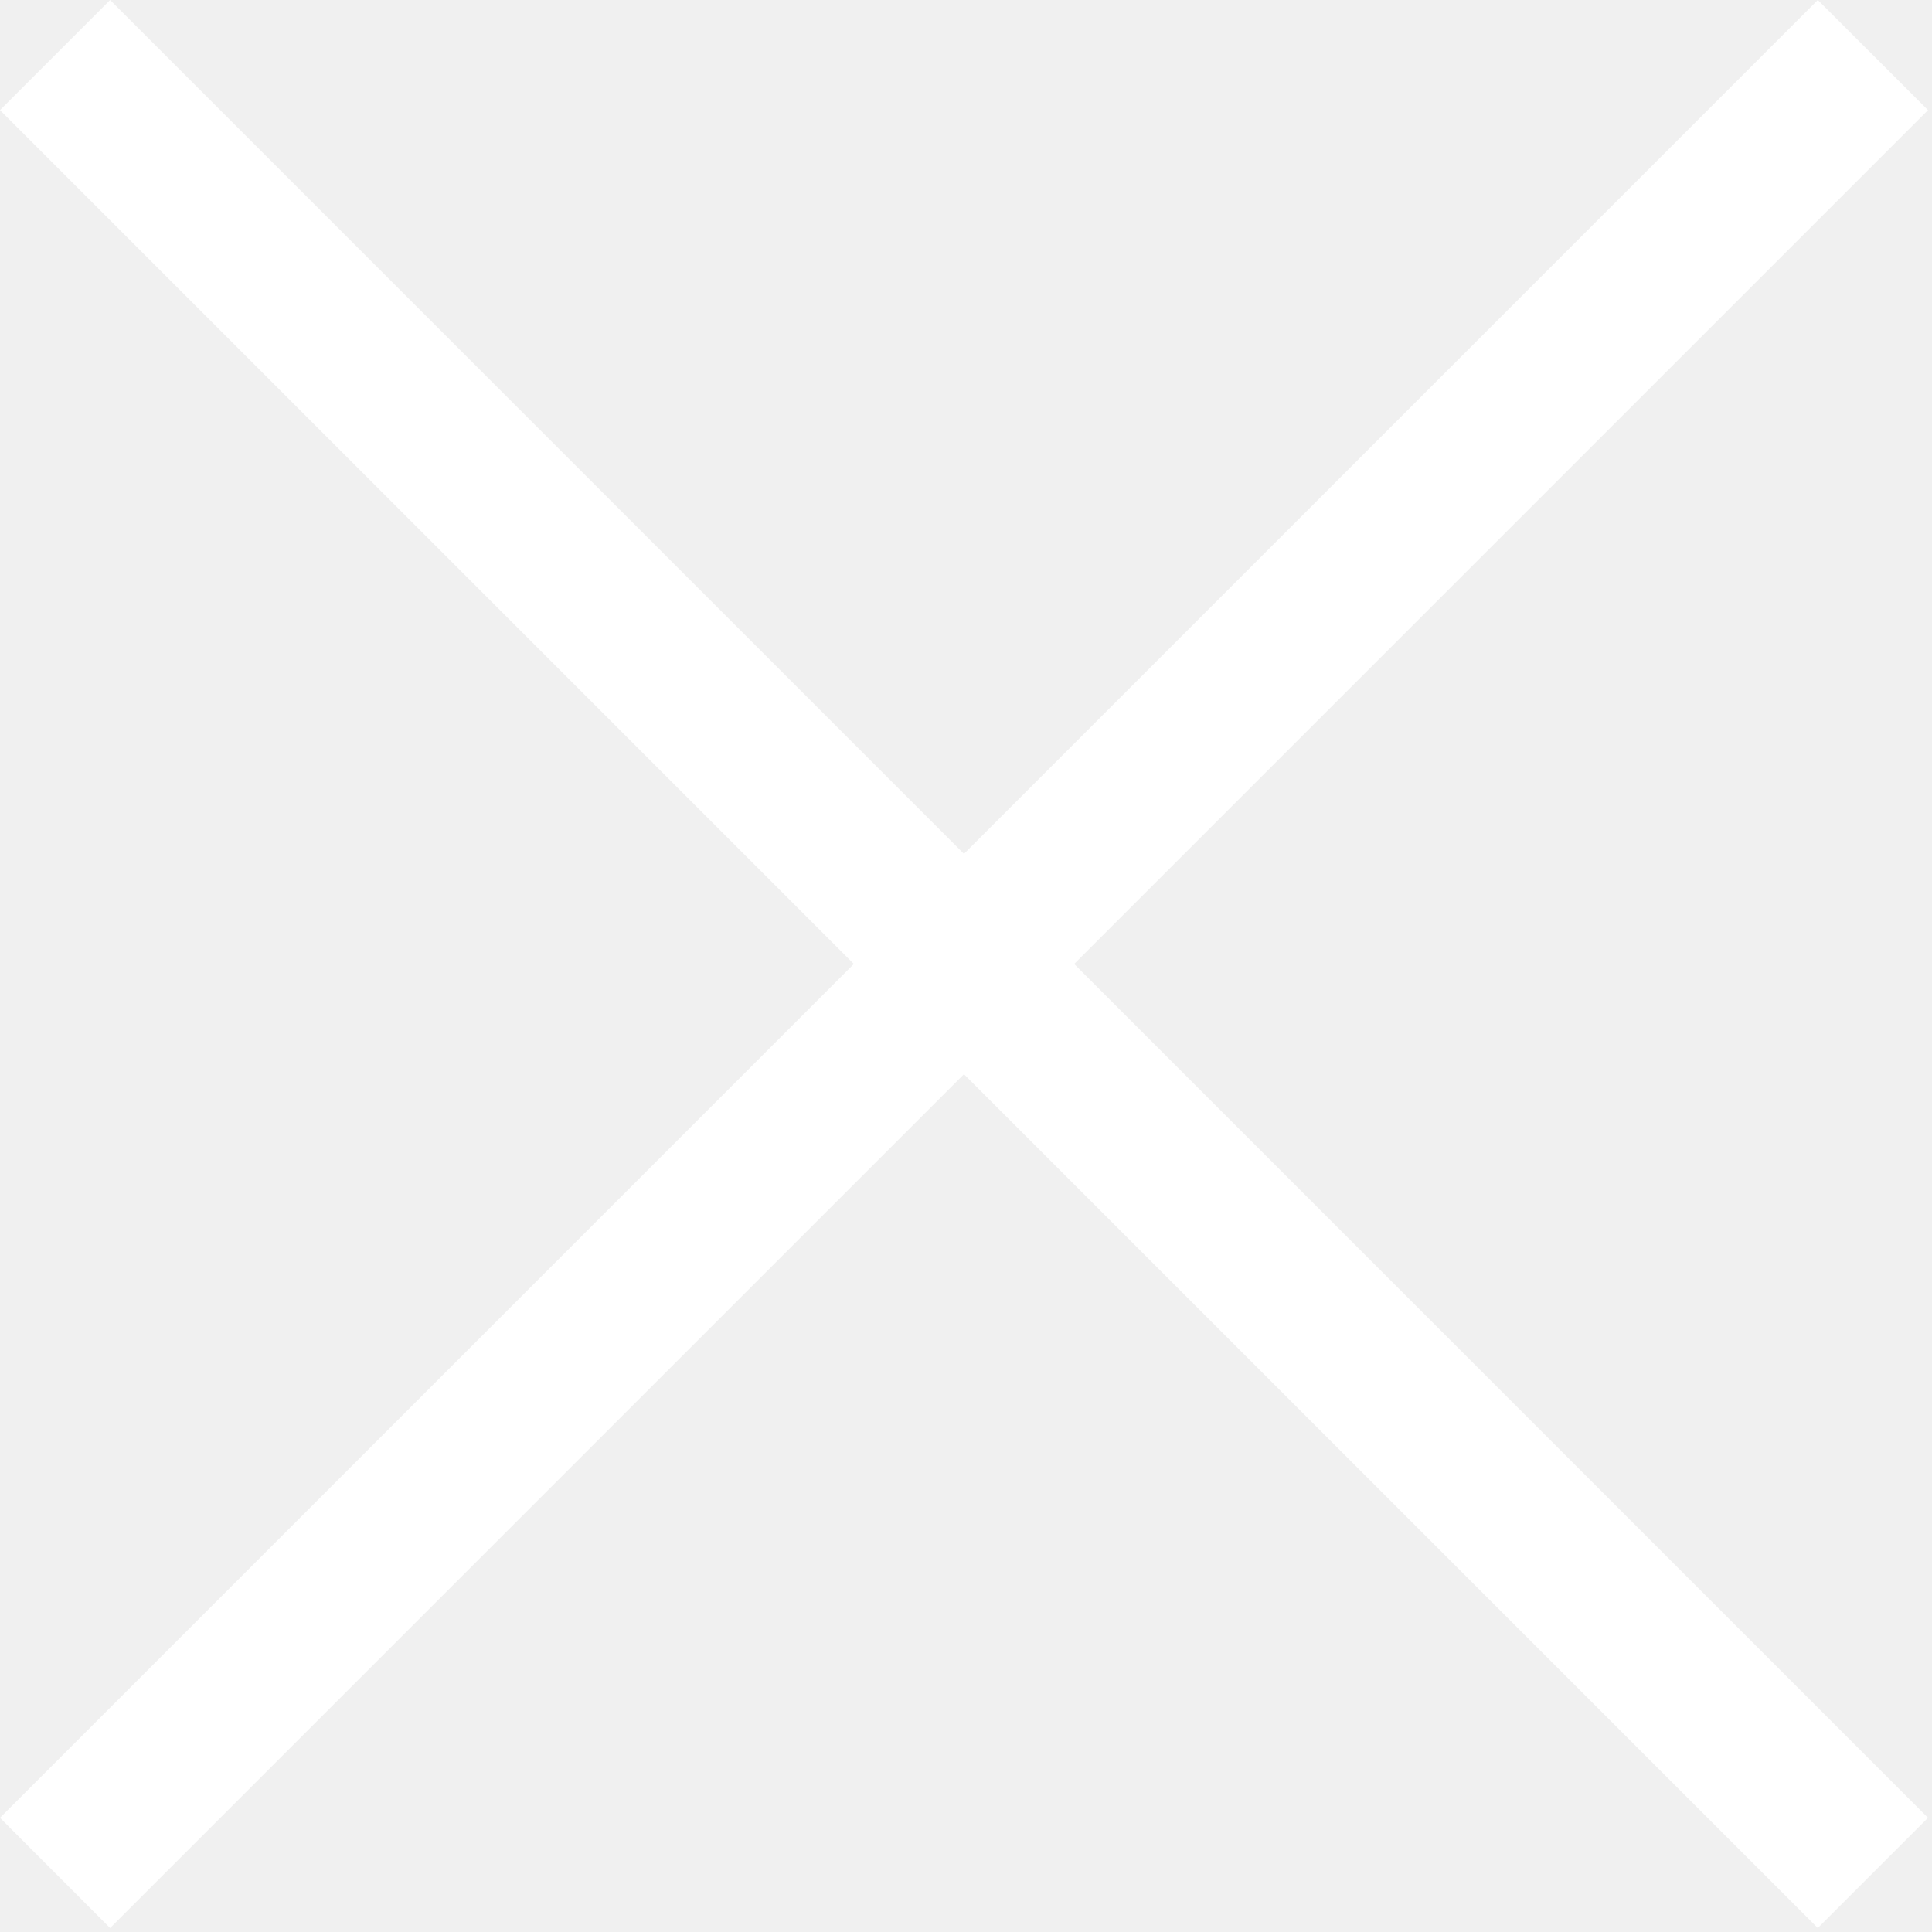
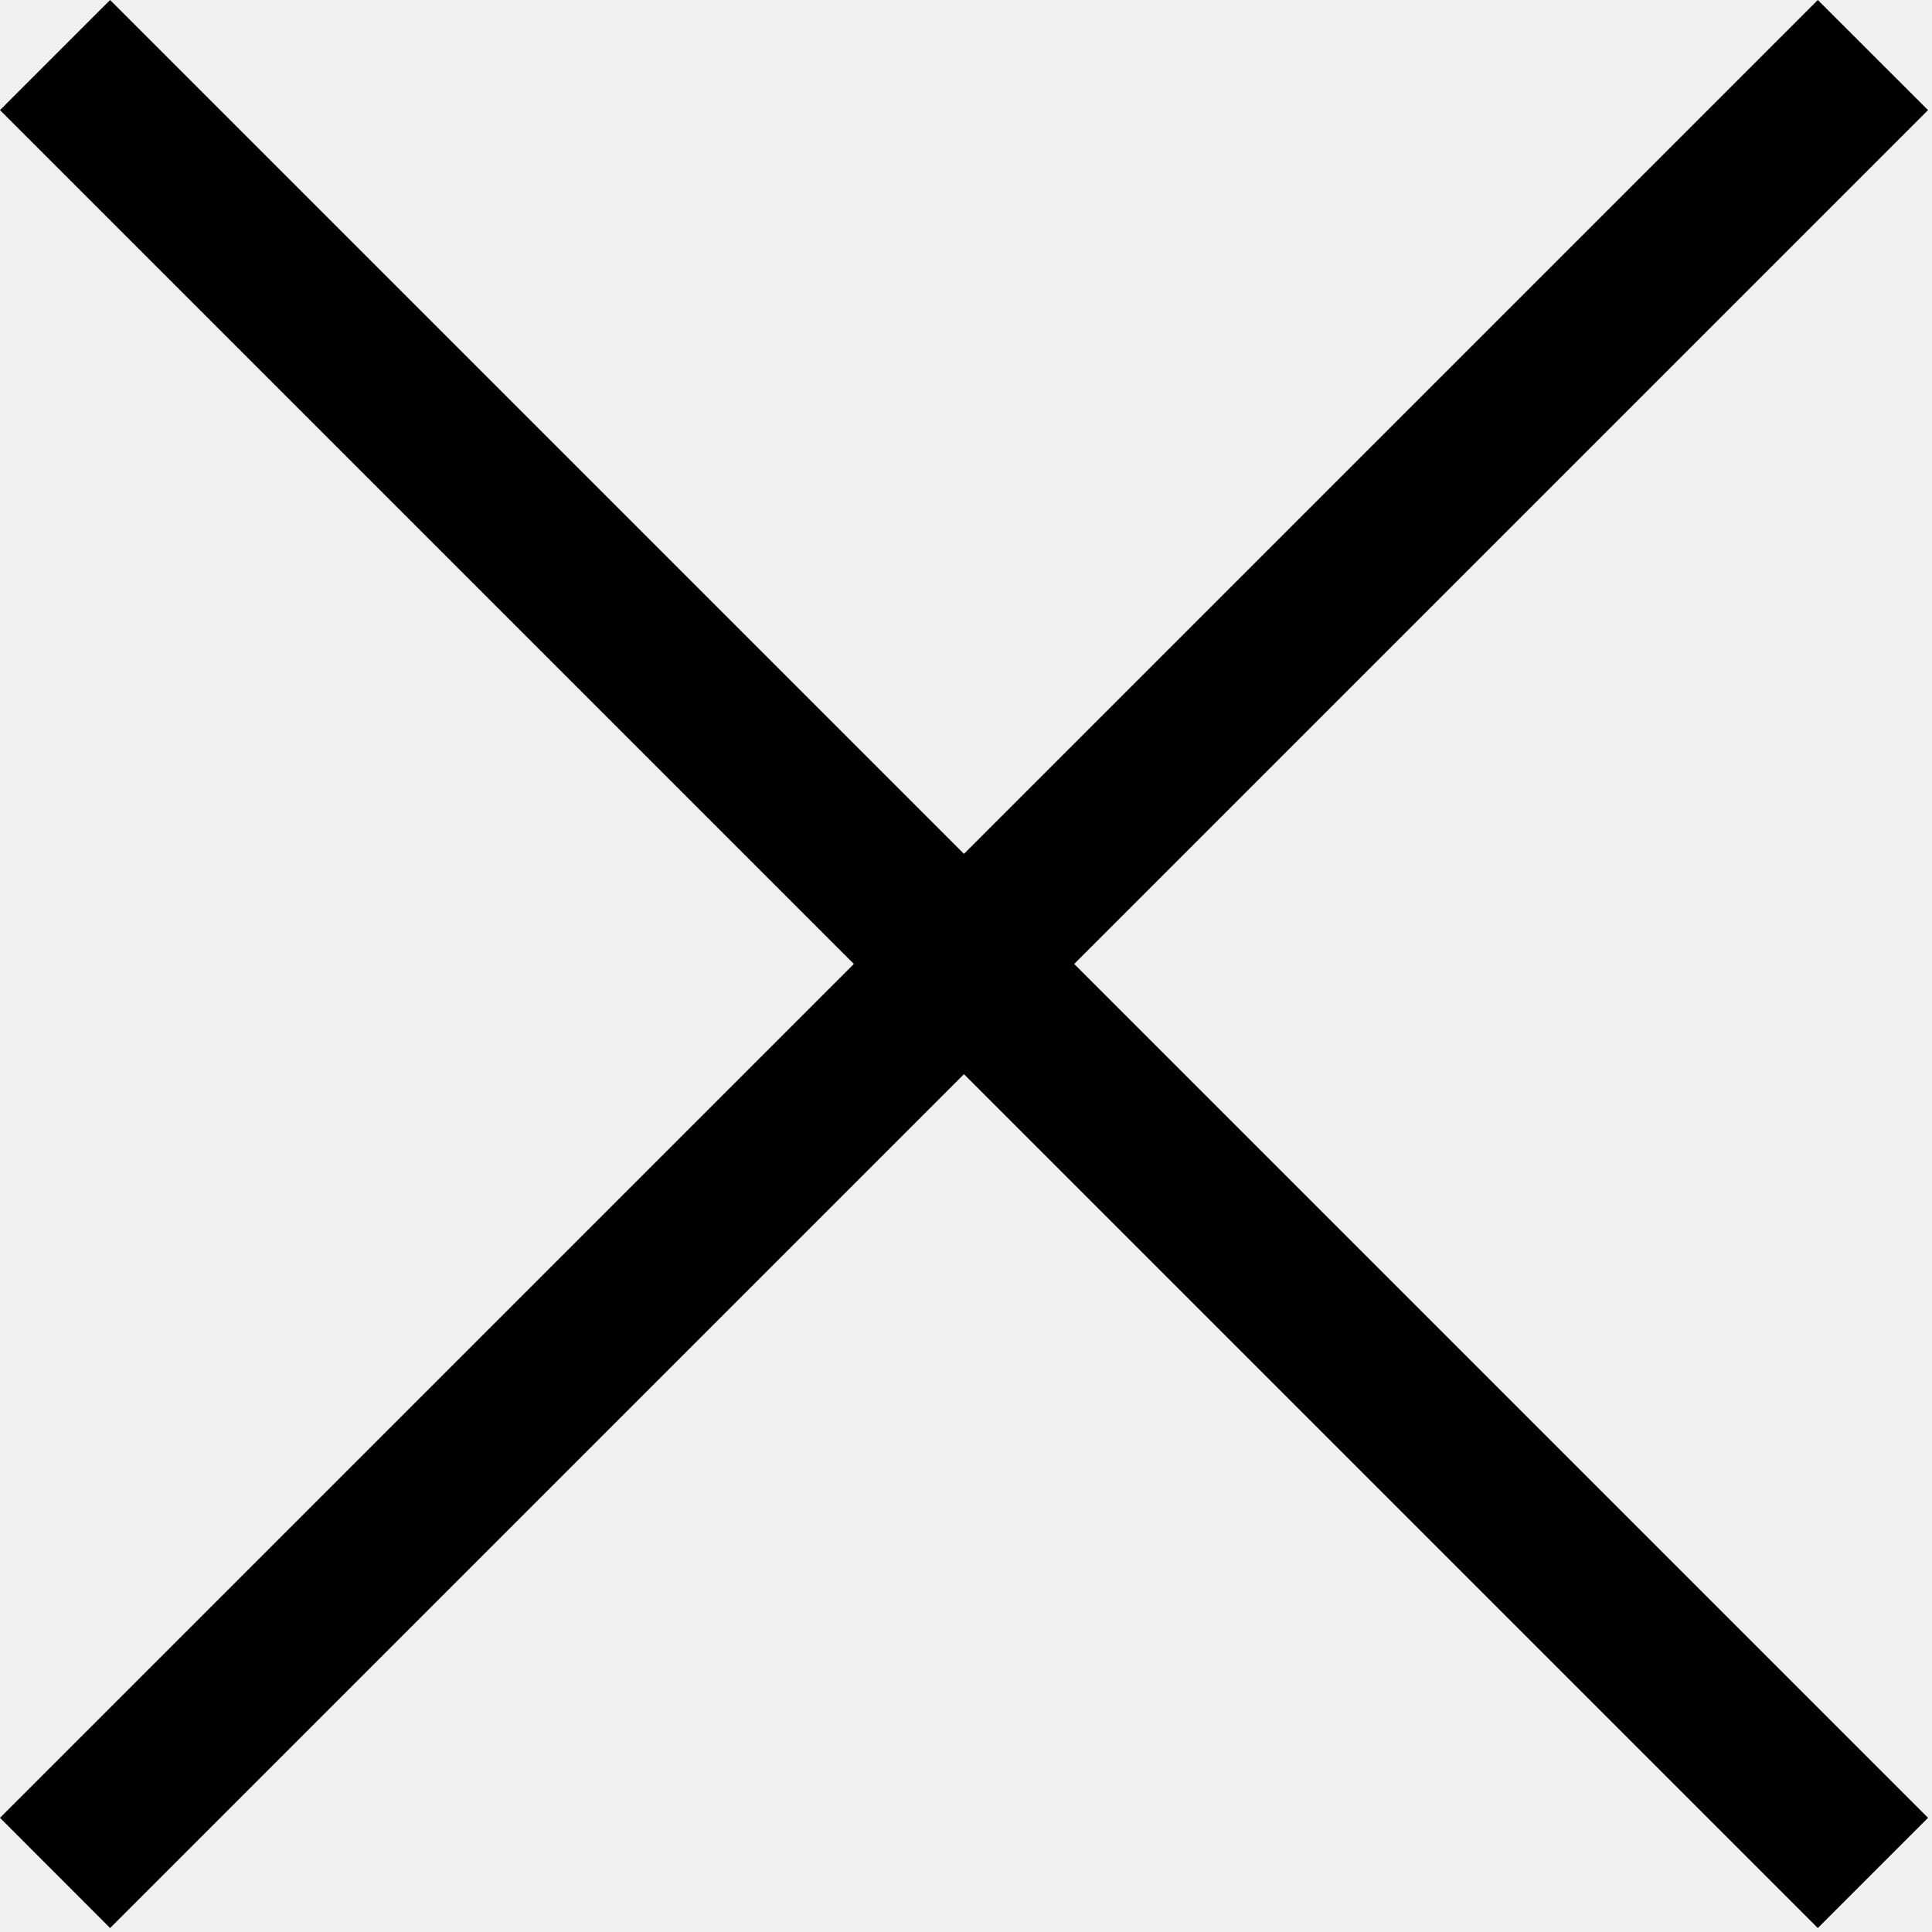
<svg xmlns="http://www.w3.org/2000/svg" width="19" height="19" viewBox="0 0 19 19">
-   <polygon fill="#FFFFFF" points="18.961 1.083 17.877 0 9.48 8.397 1.083 0 0 1.083 8.397 9.48 0 17.877 1.083 18.961 9.48 10.564 17.877 18.961 18.961 17.877 10.564 9.48" />
+   <polygon points="18.961 1.083 17.877 0 9.48 8.397 1.083 0 0 1.083 8.397 9.48 0 17.877 1.083 18.961 9.48 10.564 17.877 18.961 18.961 17.877 10.564 9.48" />
</svg>
